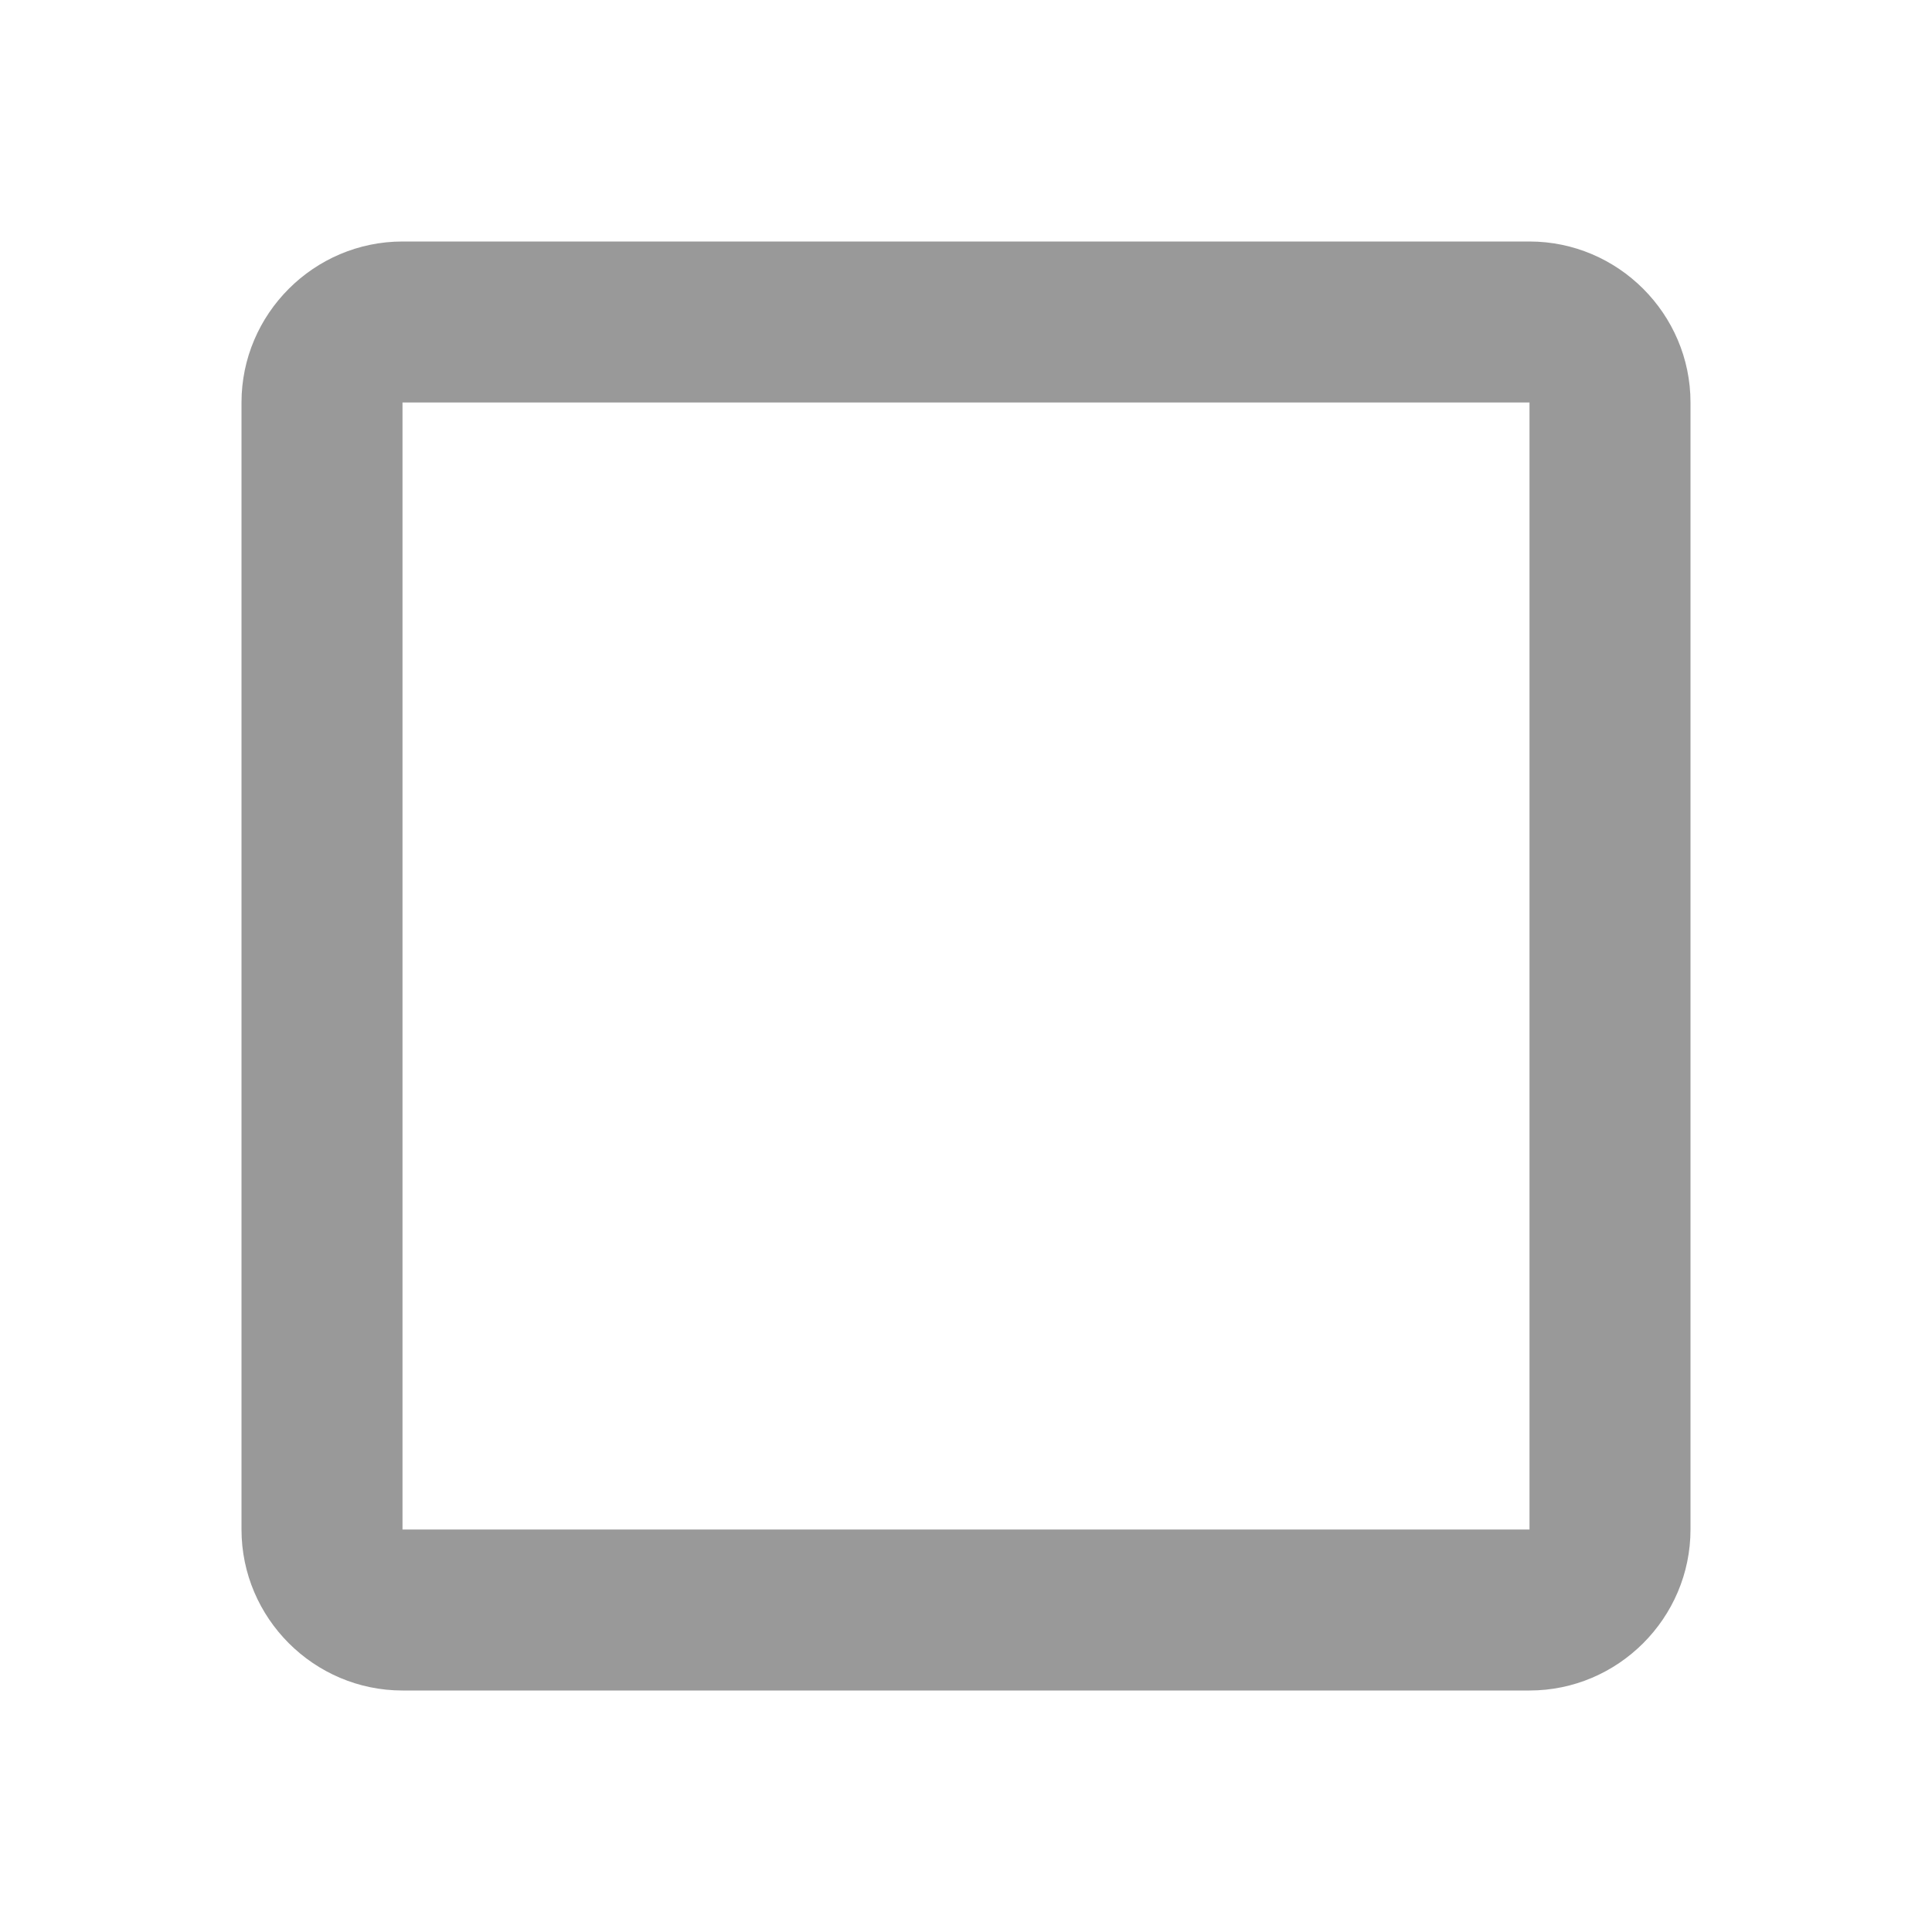
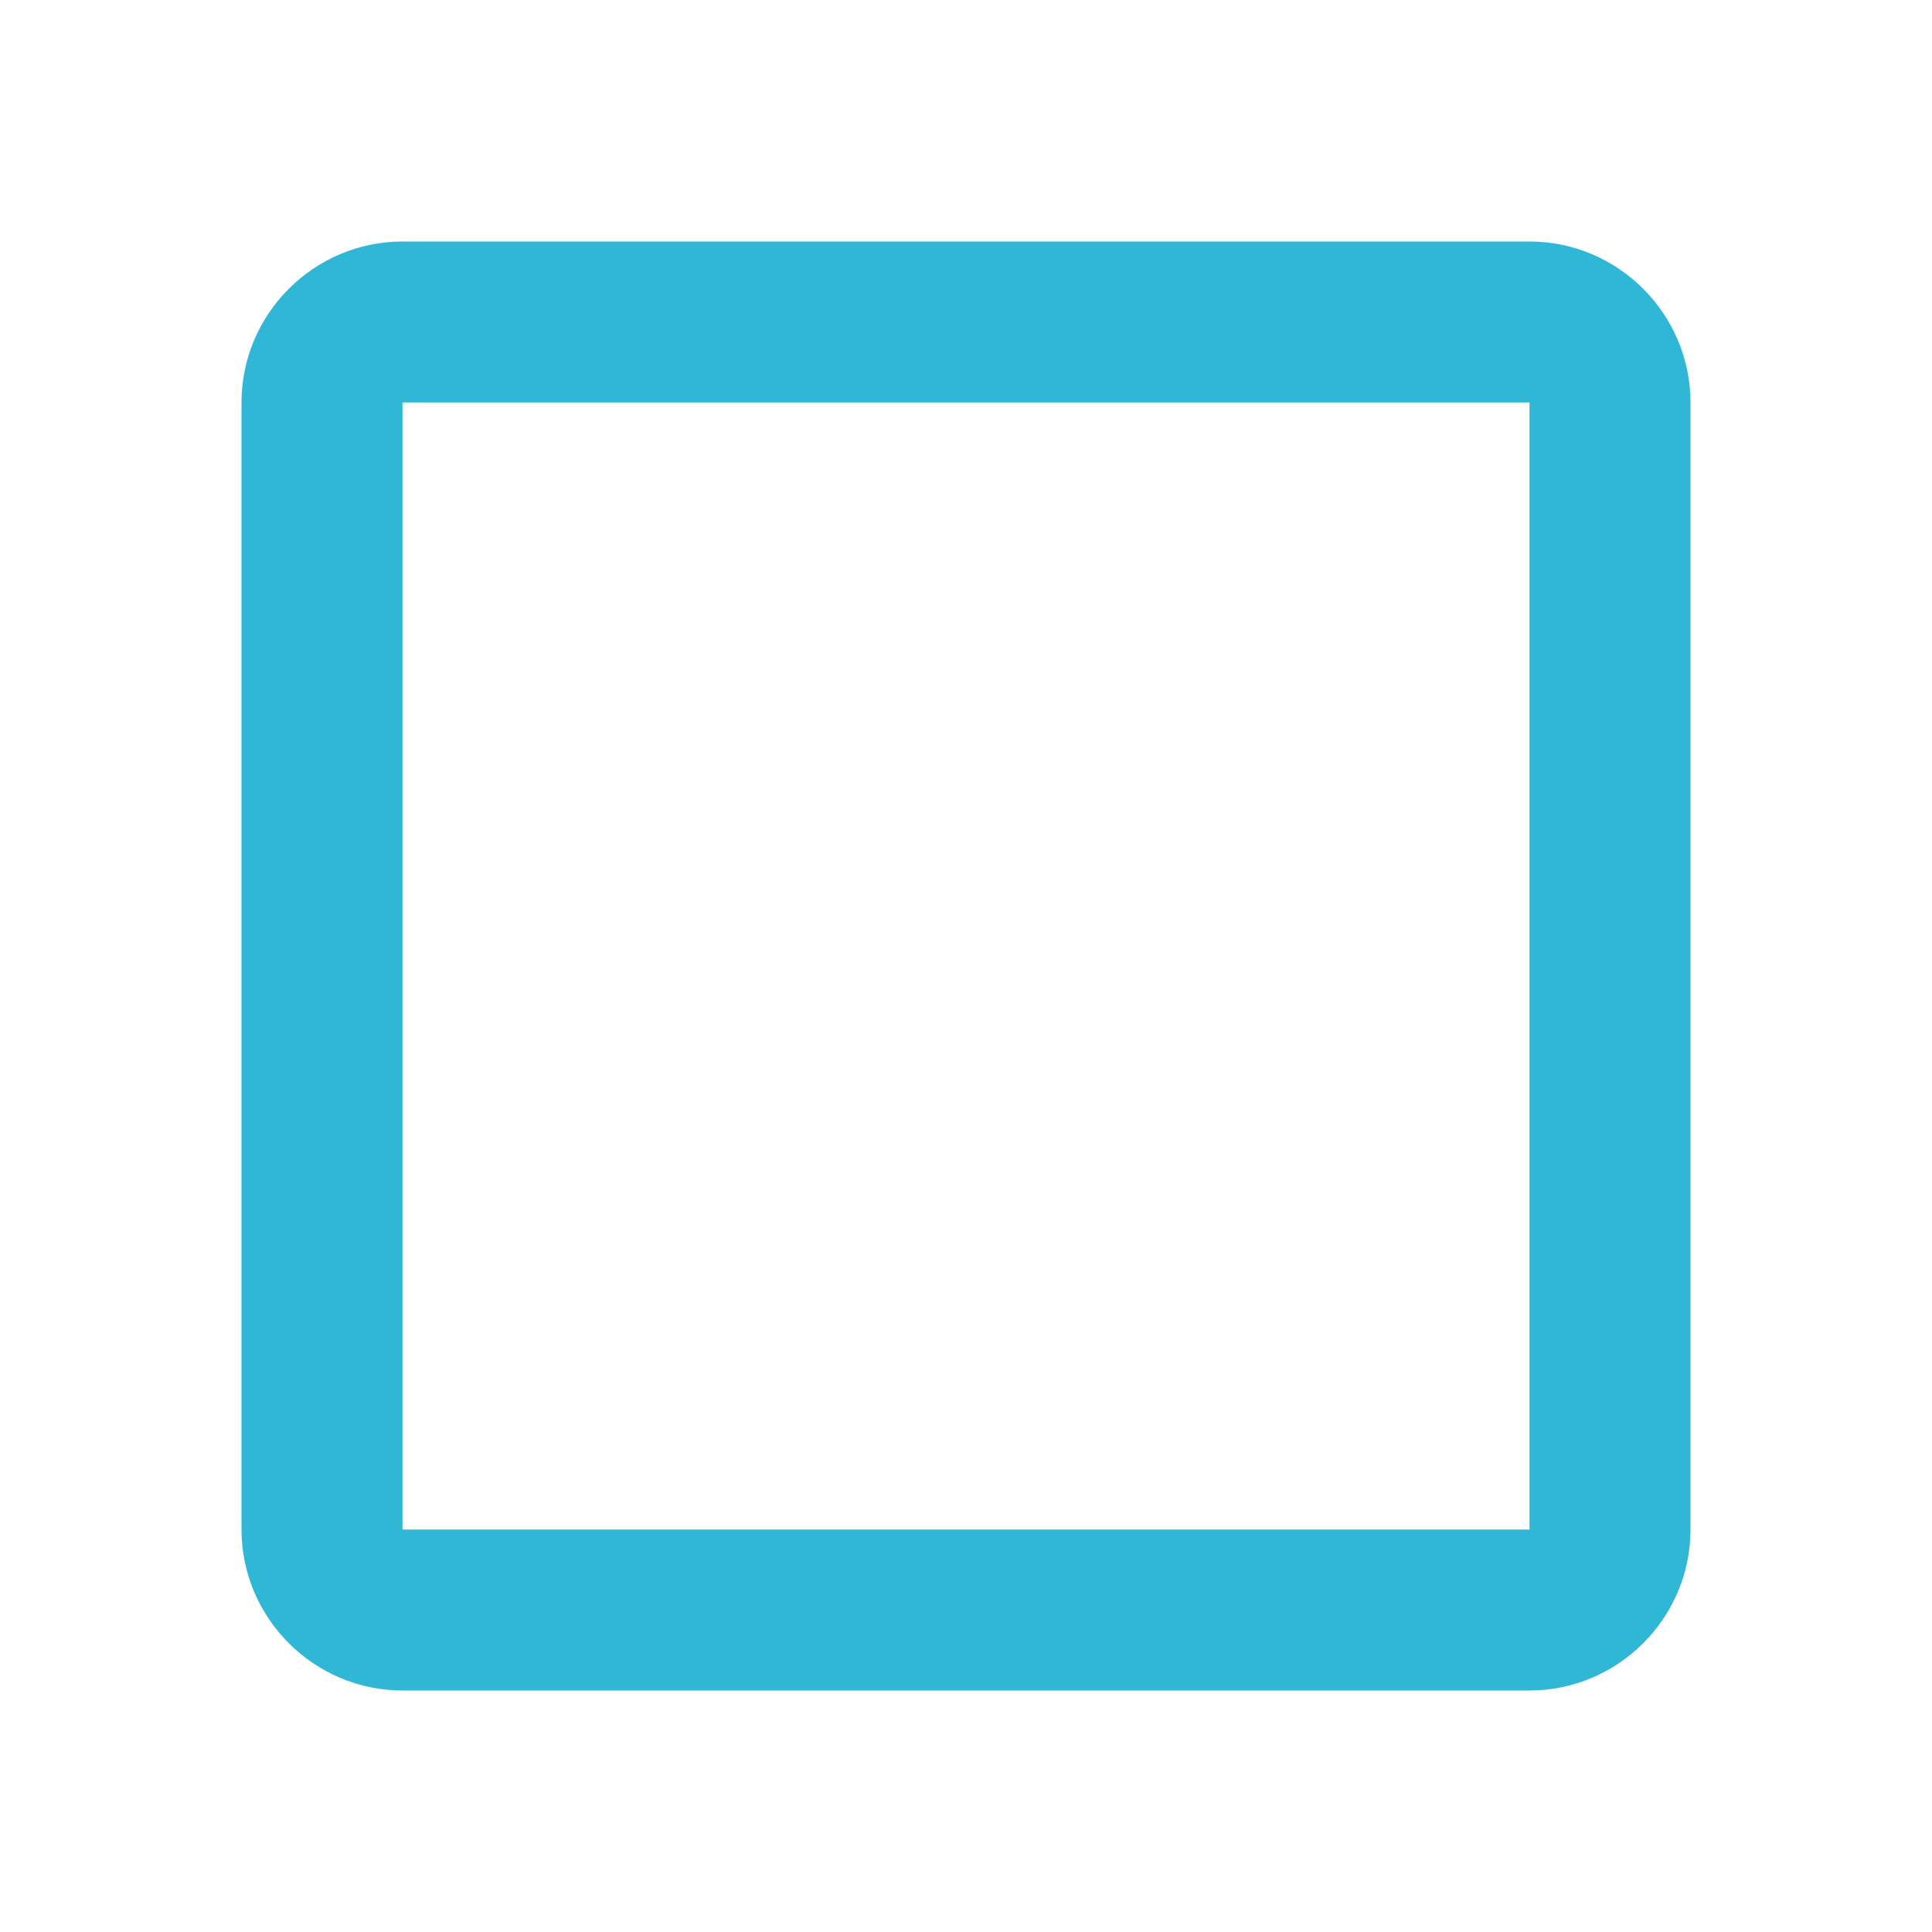
- <svg xmlns="http://www.w3.org/2000/svg" fill="#000000" height="24" viewBox="0 0 24 24" width="24" id="svg2" version="1.1">
+ <svg xmlns="http://www.w3.org/2000/svg" height="25.6" viewBox="0 0 24 24" width="25.6" id="svg2" version="1.1" style="fill:#000000">
  <defs id="defs10" />
-   <path d="M19 5v14H5V5h14m0-2H5c-1.1 0-2 .9-2 2v14c0 1.1.9 2 2 2h14c1.1 0 2-.9 2-2V5c0-1.1-.9-2-2-2z" id="path4" style="fill:#999999" />
-   <path d="M0 0h24v24H0z" fill="none" id="path6" />
+   <path d="M 19,5 V 19 H 5 V 5 H 19 M 19,3 H 5 C 3.9,3 3,3.9 3,5 v 14 c 0,1.1 0.9,2 2,2 h 14 c 1.1,0 2,-0.9 2,-2 V 5 C 21,3.9 20.1,3 19,3 Z" id="path4" style="fill:#31b7d6" />
+   <path d="M 0,0 H 24 V 24 H 0 Z" id="path6" style="fill:none" />
</svg>
